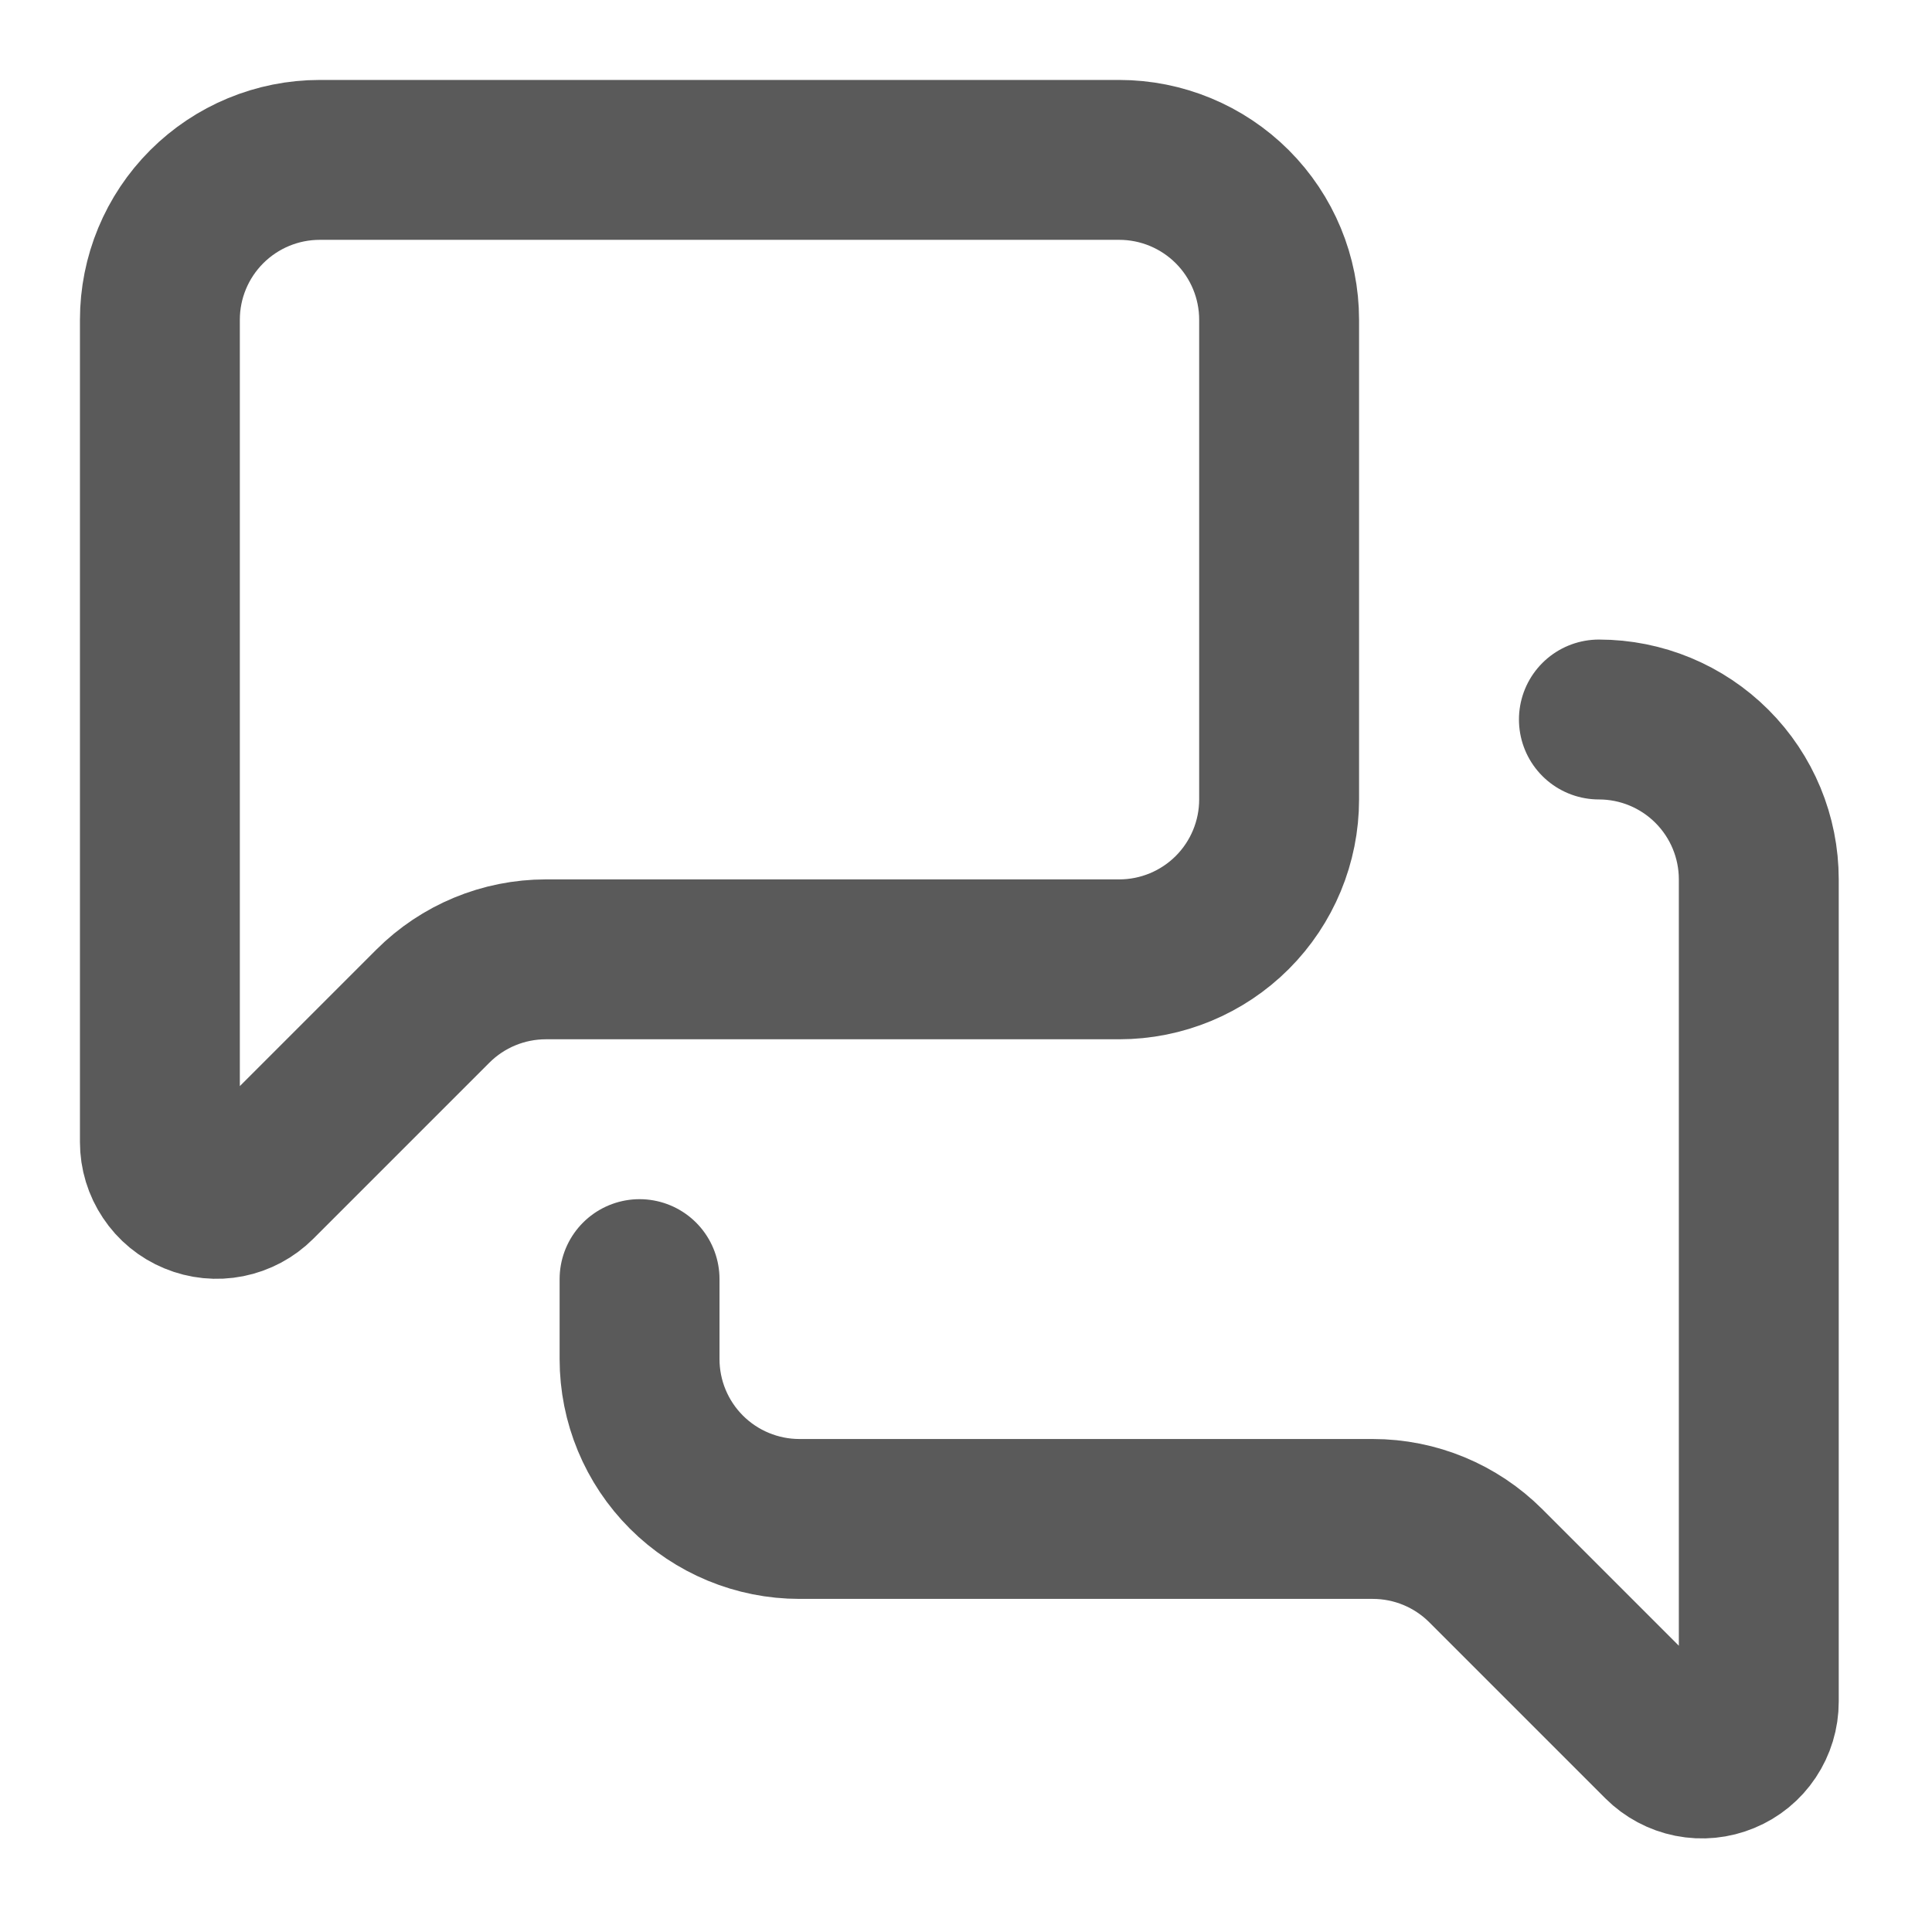
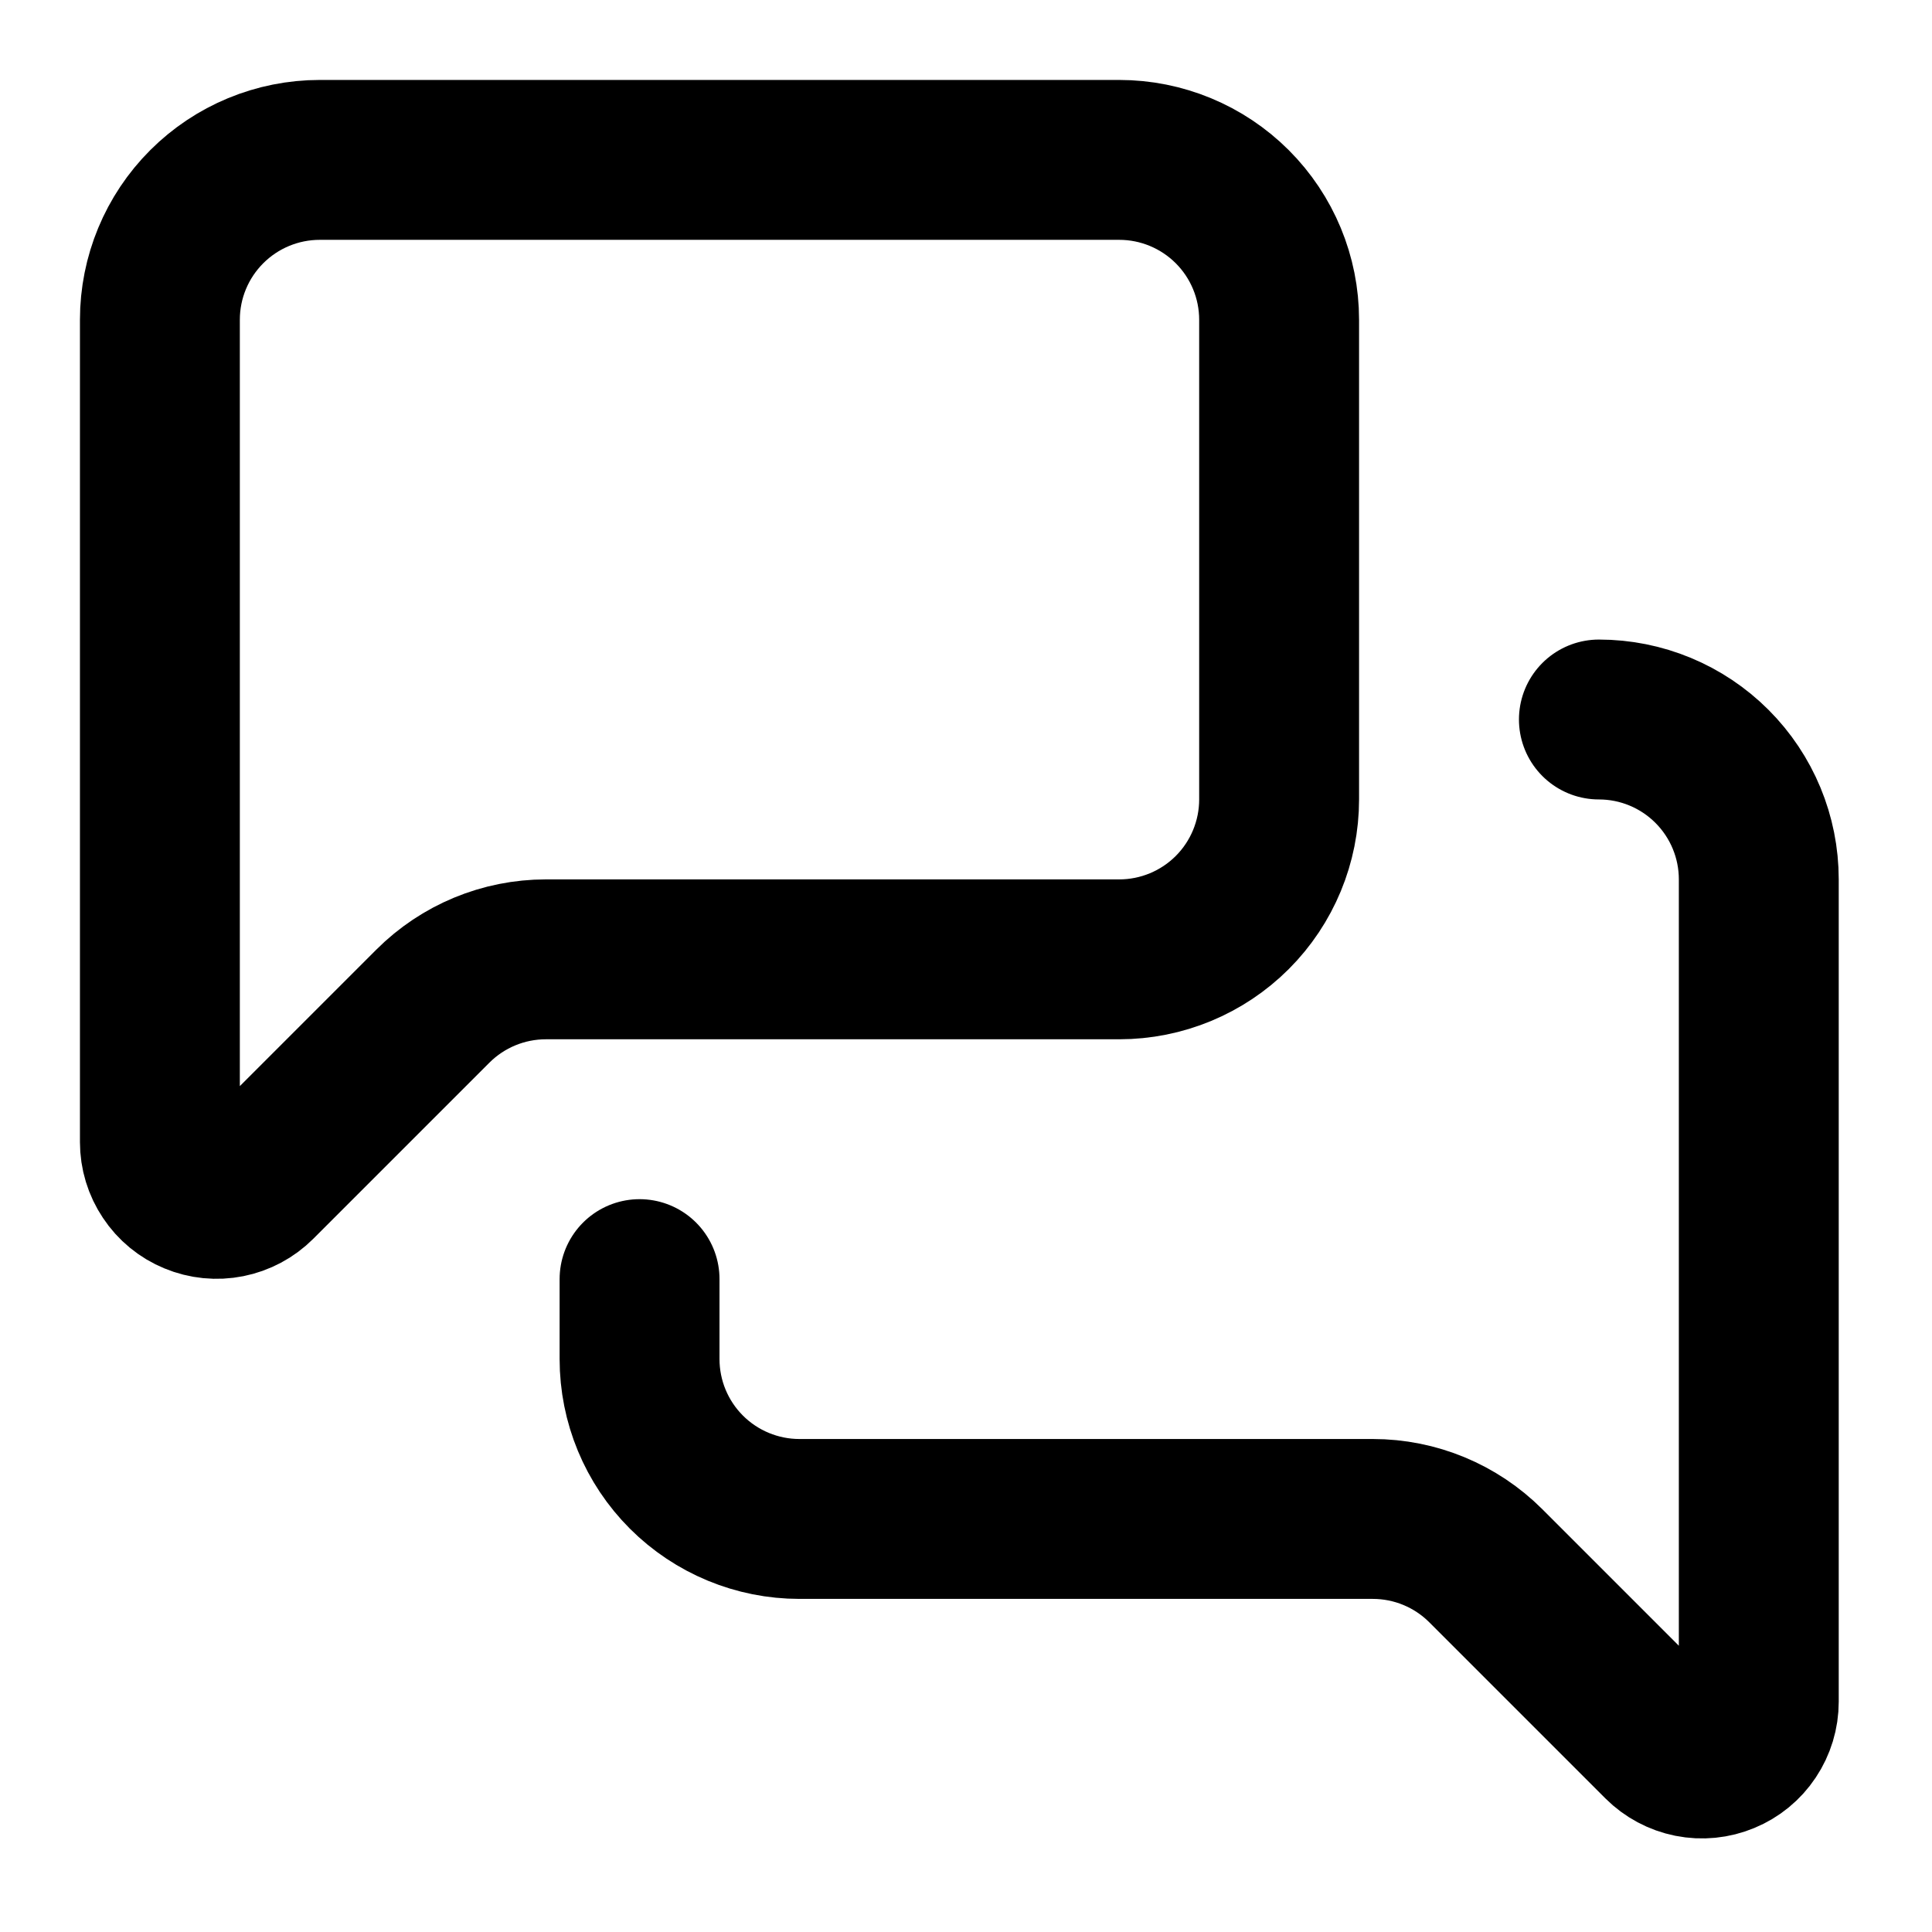
<svg xmlns="http://www.w3.org/2000/svg" width="29" height="29" viewBox="0 0 29 29" fill="none">
-   <path d="M24 10.8C24.637 10.8 25.247 11.053 25.697 11.503C26.147 11.953 26.4 12.563 26.4 13.2V25.543C26.4 25.712 26.35 25.876 26.256 26.017C26.163 26.157 26.03 26.266 25.874 26.33C25.718 26.395 25.547 26.412 25.382 26.379C25.217 26.346 25.065 26.265 24.946 26.146L22.303 23.503C21.853 23.053 21.243 22.8 20.606 22.8H12C11.364 22.8 10.753 22.547 10.303 22.097C9.853 21.647 9.6 21.037 9.6 20.4V19.2M19.2 12C19.2 12.636 18.947 13.247 18.497 13.697C18.047 14.147 17.436 14.4 16.8 14.4H8.194C7.557 14.4 6.947 14.653 6.497 15.103L3.854 17.746C3.735 17.865 3.583 17.946 3.418 17.979C3.253 18.012 3.082 17.995 2.926 17.93C2.77 17.866 2.637 17.757 2.544 17.616C2.45 17.476 2.4 17.312 2.4 17.143V4.8C2.4 4.163 2.653 3.553 3.103 3.103C3.553 2.653 4.163 2.4 4.8 2.4H16.8C17.436 2.4 18.047 2.653 18.497 3.103C18.947 3.553 19.2 4.163 19.2 4.8V12Z" stroke="#5A5A5A" stroke-width="2.4" stroke-linecap="round" stroke-linejoin="round" />
+   <path d="M24 10.8C24.637 10.8 25.247 11.053 25.697 11.503C26.147 11.953 26.4 12.563 26.4 13.2V25.543C26.4 25.712 26.35 25.876 26.256 26.017C26.163 26.157 26.03 26.266 25.874 26.33C25.718 26.395 25.547 26.412 25.382 26.379C25.217 26.346 25.065 26.265 24.946 26.146L22.303 23.503C21.853 23.053 21.243 22.8 20.606 22.8H12C11.364 22.8 10.753 22.547 10.303 22.097C9.853 21.647 9.6 21.037 9.6 20.4V19.2M19.2 12C19.2 12.636 18.947 13.247 18.497 13.697C18.047 14.147 17.436 14.4 16.8 14.4H8.194C7.557 14.4 6.947 14.653 6.497 15.103L3.854 17.746C3.735 17.865 3.583 17.946 3.418 17.979C3.253 18.012 3.082 17.995 2.926 17.93C2.77 17.866 2.637 17.757 2.544 17.616C2.45 17.476 2.4 17.312 2.4 17.143V4.8C2.4 4.163 2.653 3.553 3.103 3.103C3.553 2.653 4.163 2.4 4.8 2.4H16.8C17.436 2.4 18.047 2.653 18.497 3.103C18.947 3.553 19.2 4.163 19.2 4.8V12Z" stroke="currentColor" stroke-width="2.4" stroke-linecap="round" stroke-linejoin="round" />
</svg>
